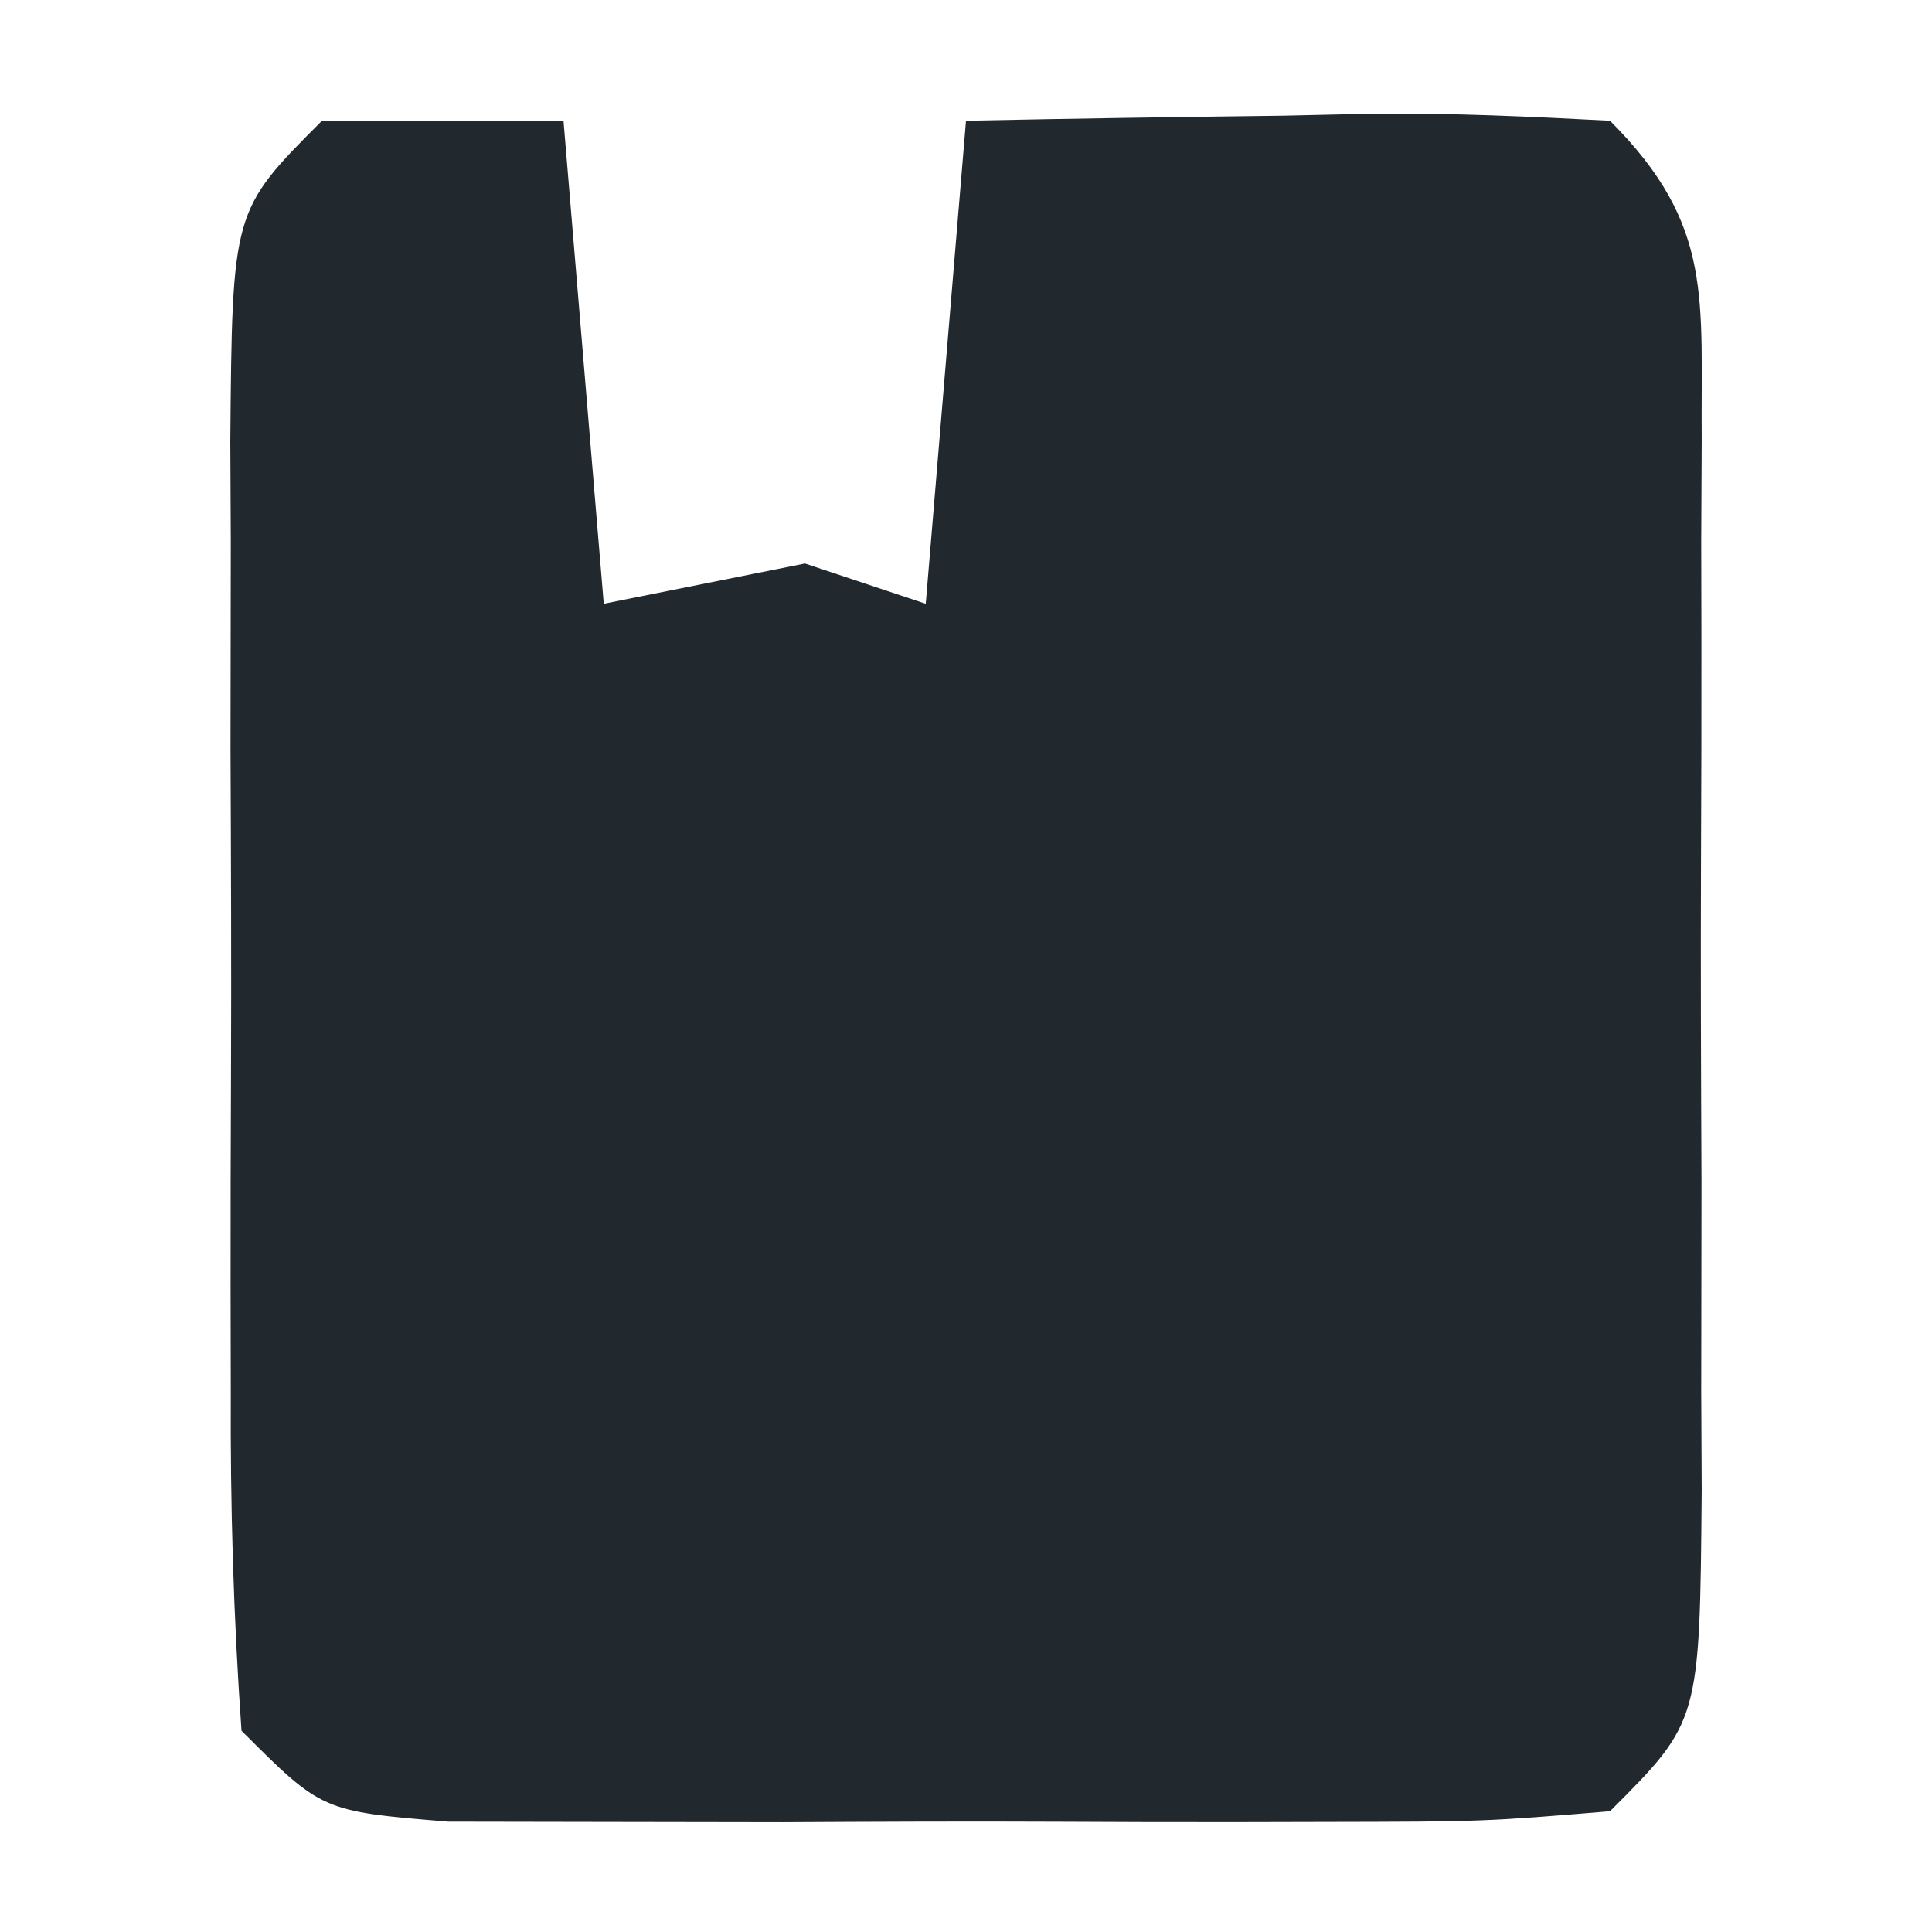
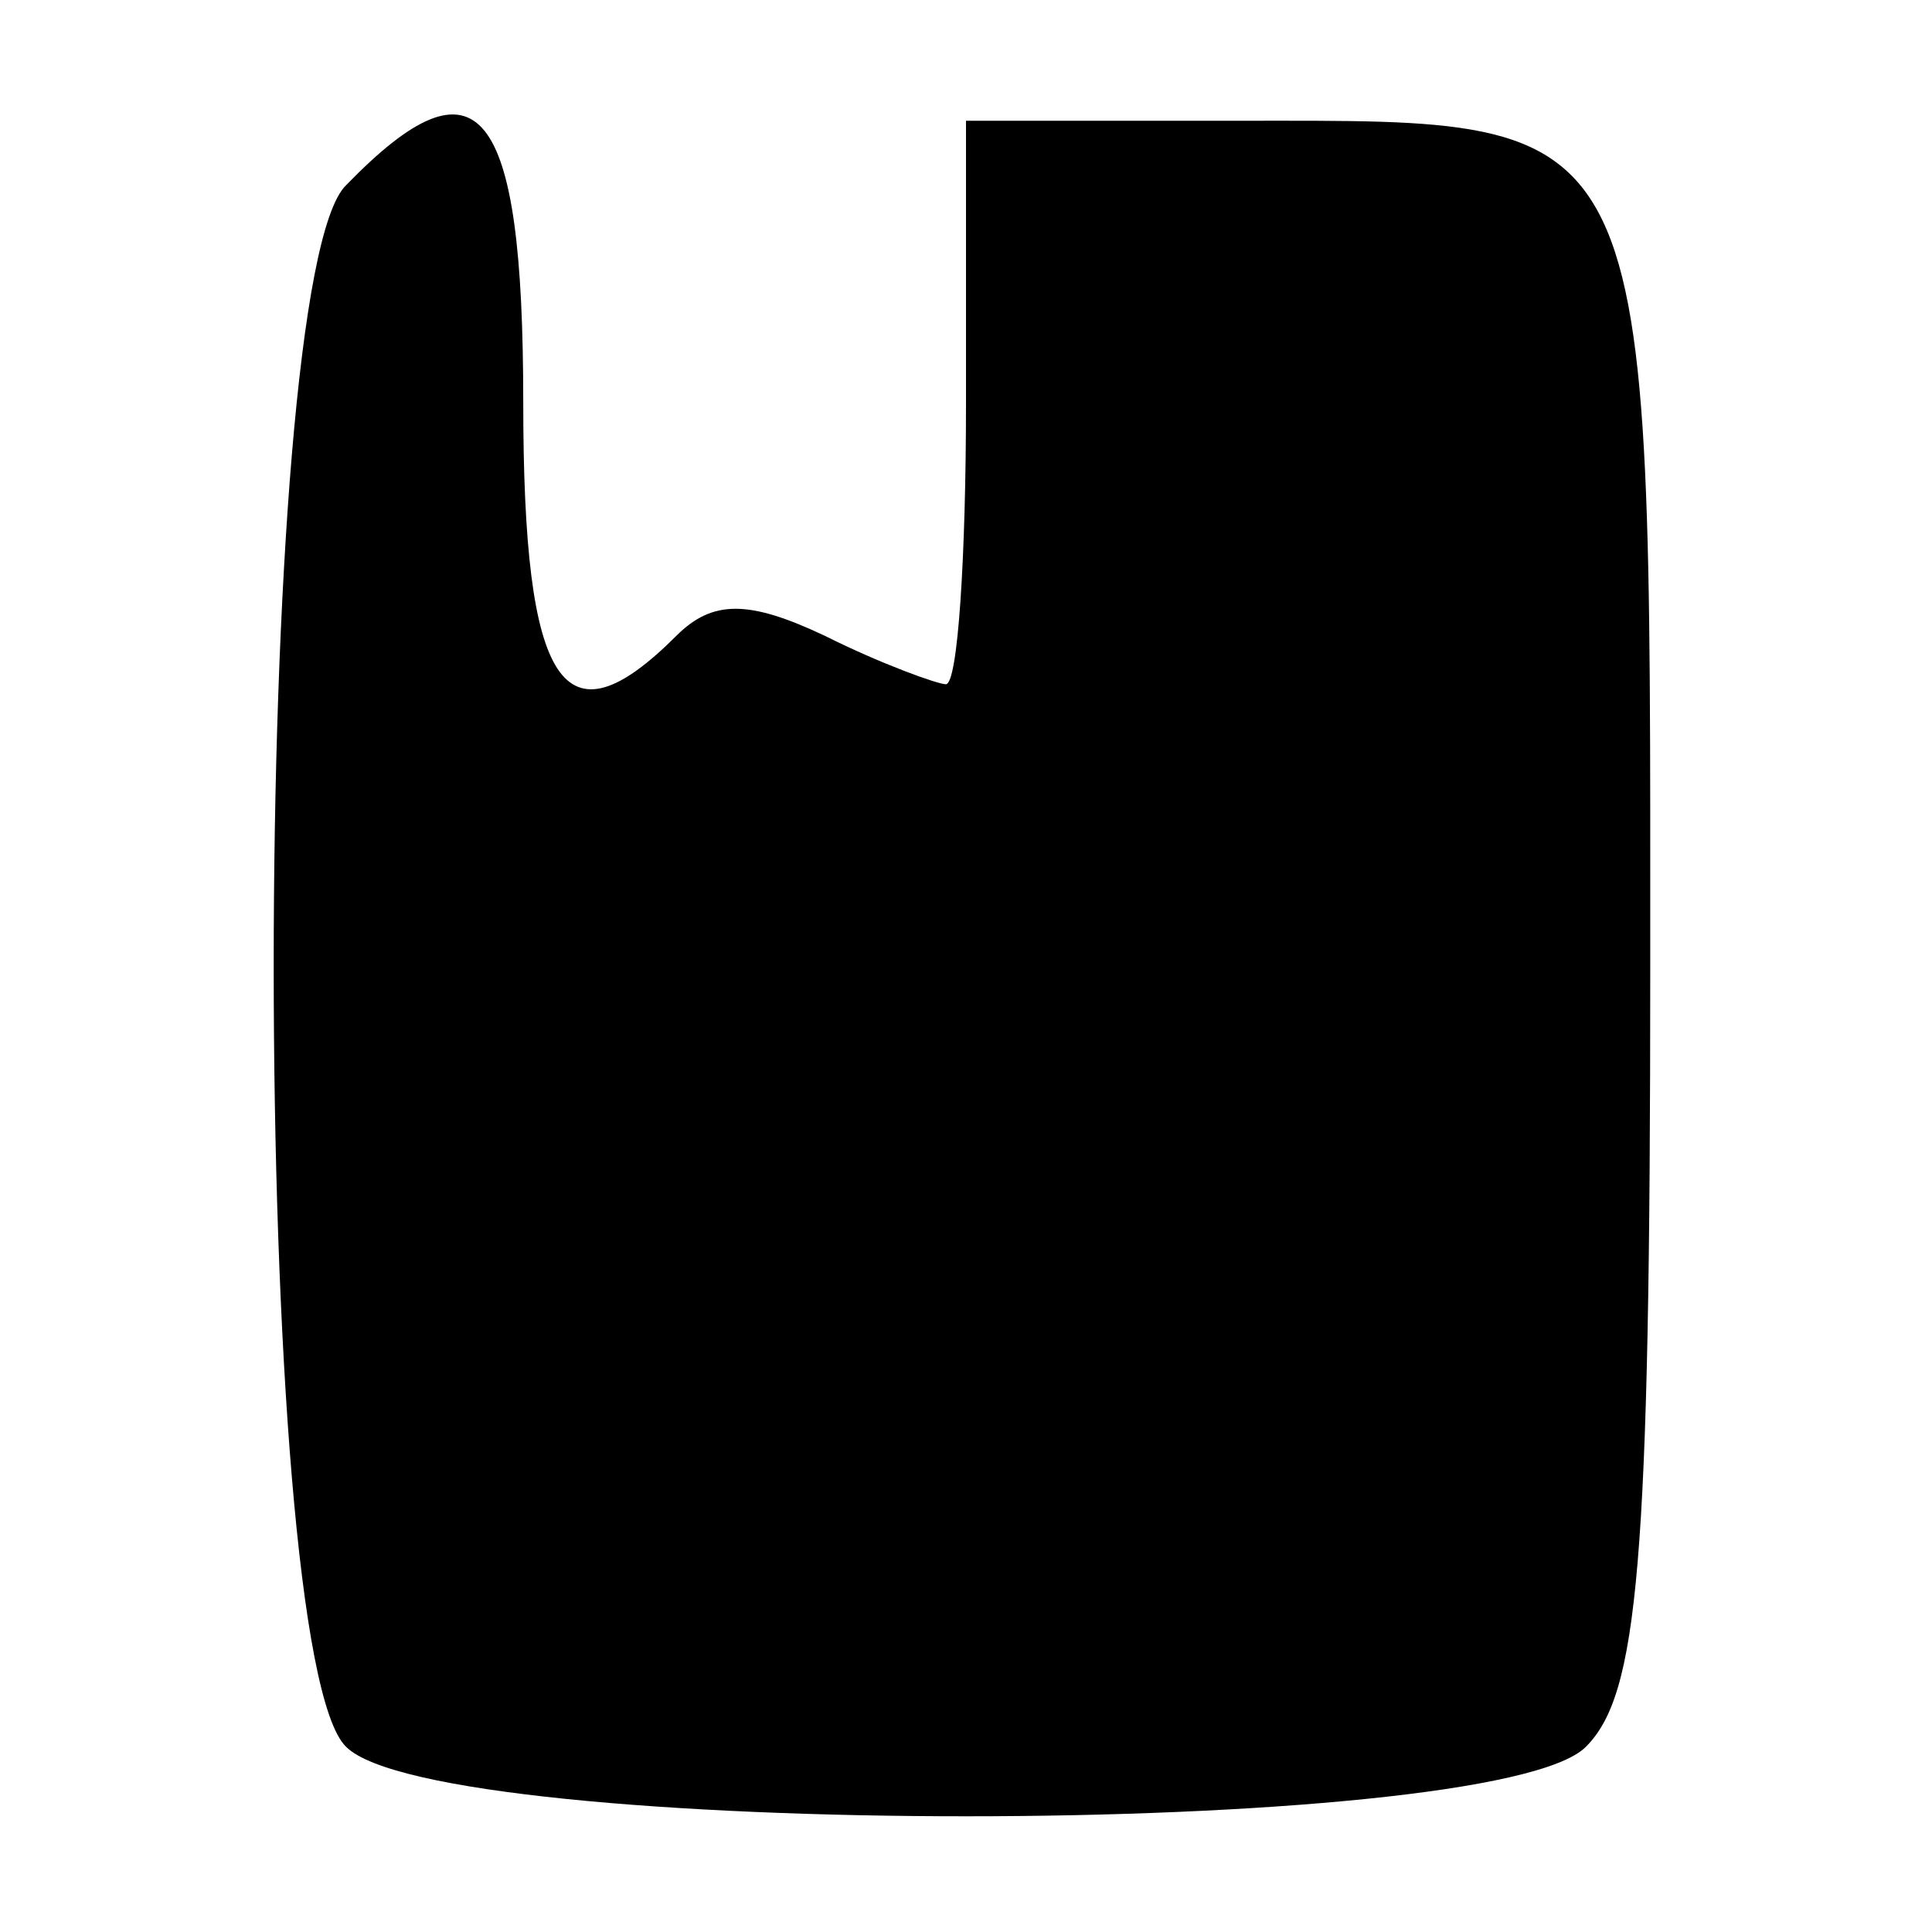
- <svg xmlns="http://www.w3.org/2000/svg" version="1.1" width="48" height="48">
-   <path d="M0 0 C1.98 0 3.96 0 6 0 C6.33 3.96 6.66 7.92 7 12 C8.65 11.67 10.3 11.34 12 11 C12.99 11.33 13.98 11.66 15 12 C15.33 8.04 15.66 4.08 16 0 C18.625 -0.054 21.249 -0.094 23.875 -0.125 C24.621 -0.142 25.368 -0.159 26.137 -0.176 C28.092 -0.193 30.047 -0.103 32 0 C34.603 2.603 34.248 4.423 34.278 7.969 C34.274 8.784 34.27 9.598 34.266 10.438 C34.268 11.691 34.268 11.691 34.271 12.97 C34.273 14.739 34.269 16.508 34.261 18.276 C34.25 20.989 34.261 23.701 34.273 26.414 C34.272 28.13 34.27 29.846 34.266 31.562 C34.27 32.377 34.274 33.192 34.278 34.031 C34.23 39.77 34.23 39.77 32 42 C28.867 42.259 28.867 42.259 24.875 42.266 C24.172 42.268 23.47 42.269 22.746 42.271 C21.259 42.273 19.773 42.269 18.287 42.261 C16.009 42.25 13.731 42.261 11.453 42.273 C10.01 42.272 8.568 42.27 7.125 42.266 C5.808 42.263 4.49 42.261 3.133 42.259 C0 42 0 42 -2 40 C-2.2 37.155 -2.28 34.409 -2.266 31.562 C-2.268 30.727 -2.269 29.891 -2.271 29.03 C-2.273 27.261 -2.269 25.492 -2.261 23.724 C-2.25 21.011 -2.261 18.299 -2.273 15.586 C-2.272 13.87 -2.27 12.154 -2.266 10.438 C-2.27 9.623 -2.274 8.808 -2.278 7.969 C-2.23 2.23 -2.23 2.23 0 0 Z " fill="#21292F" transform="translate(8,3)" />
+ <svg xmlns="http://www.w3.org/2000/svg" version="1.0" width="48pt" height="48pt" viewBox="0 0 48 48" preserveAspectRatio="xMidYMid meet">
+   <g transform="translate(0,48) scale(0.1,-0.1)" fill="#000000" stroke="none">
+     <path d="M86 434 c-24 -23 -24 -365 0 -388 23 -23 285 -23 308 0 13 13 16 45 16 194 0 214 2 210 -101 210 l-69 0 0 -70 c0 -38 -2 -70 -5 -70 -2 0 -16 5 -30 12 -19 9 -28 9 -37 0 -28 -28 -38 -13 -38 58 0 74 -11 88 -44 54z" />
+   </g>
</svg>
